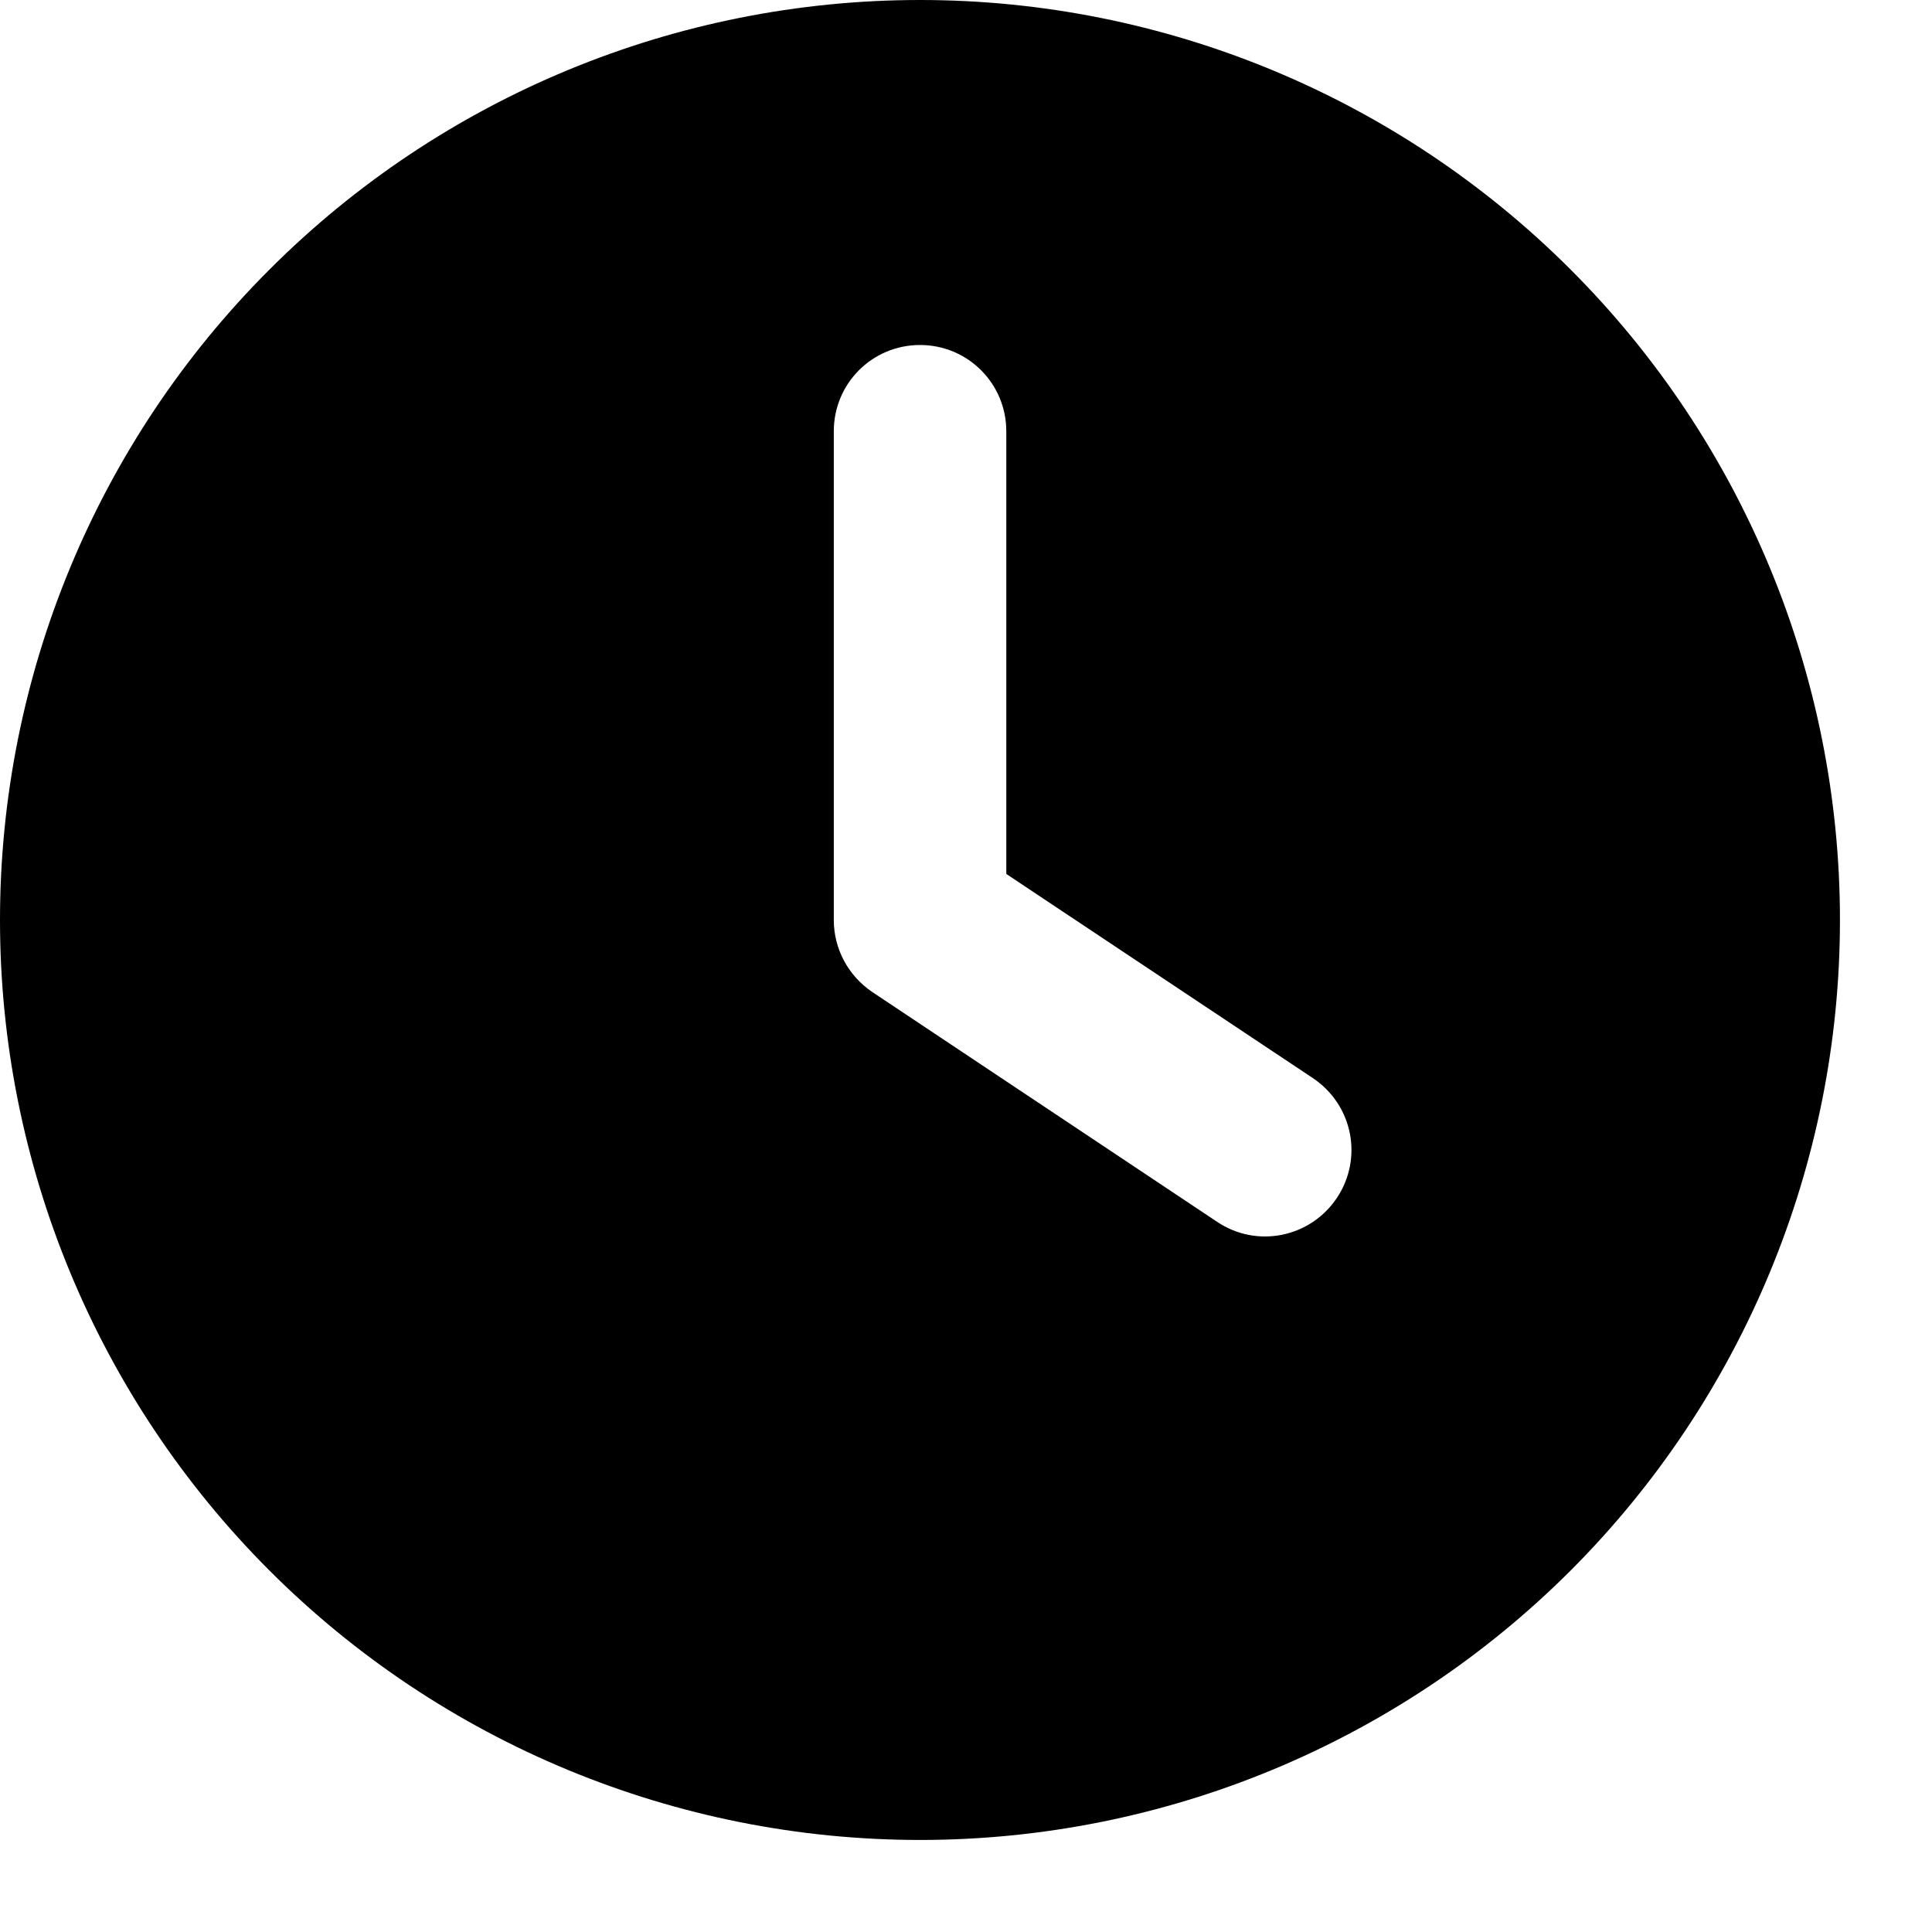
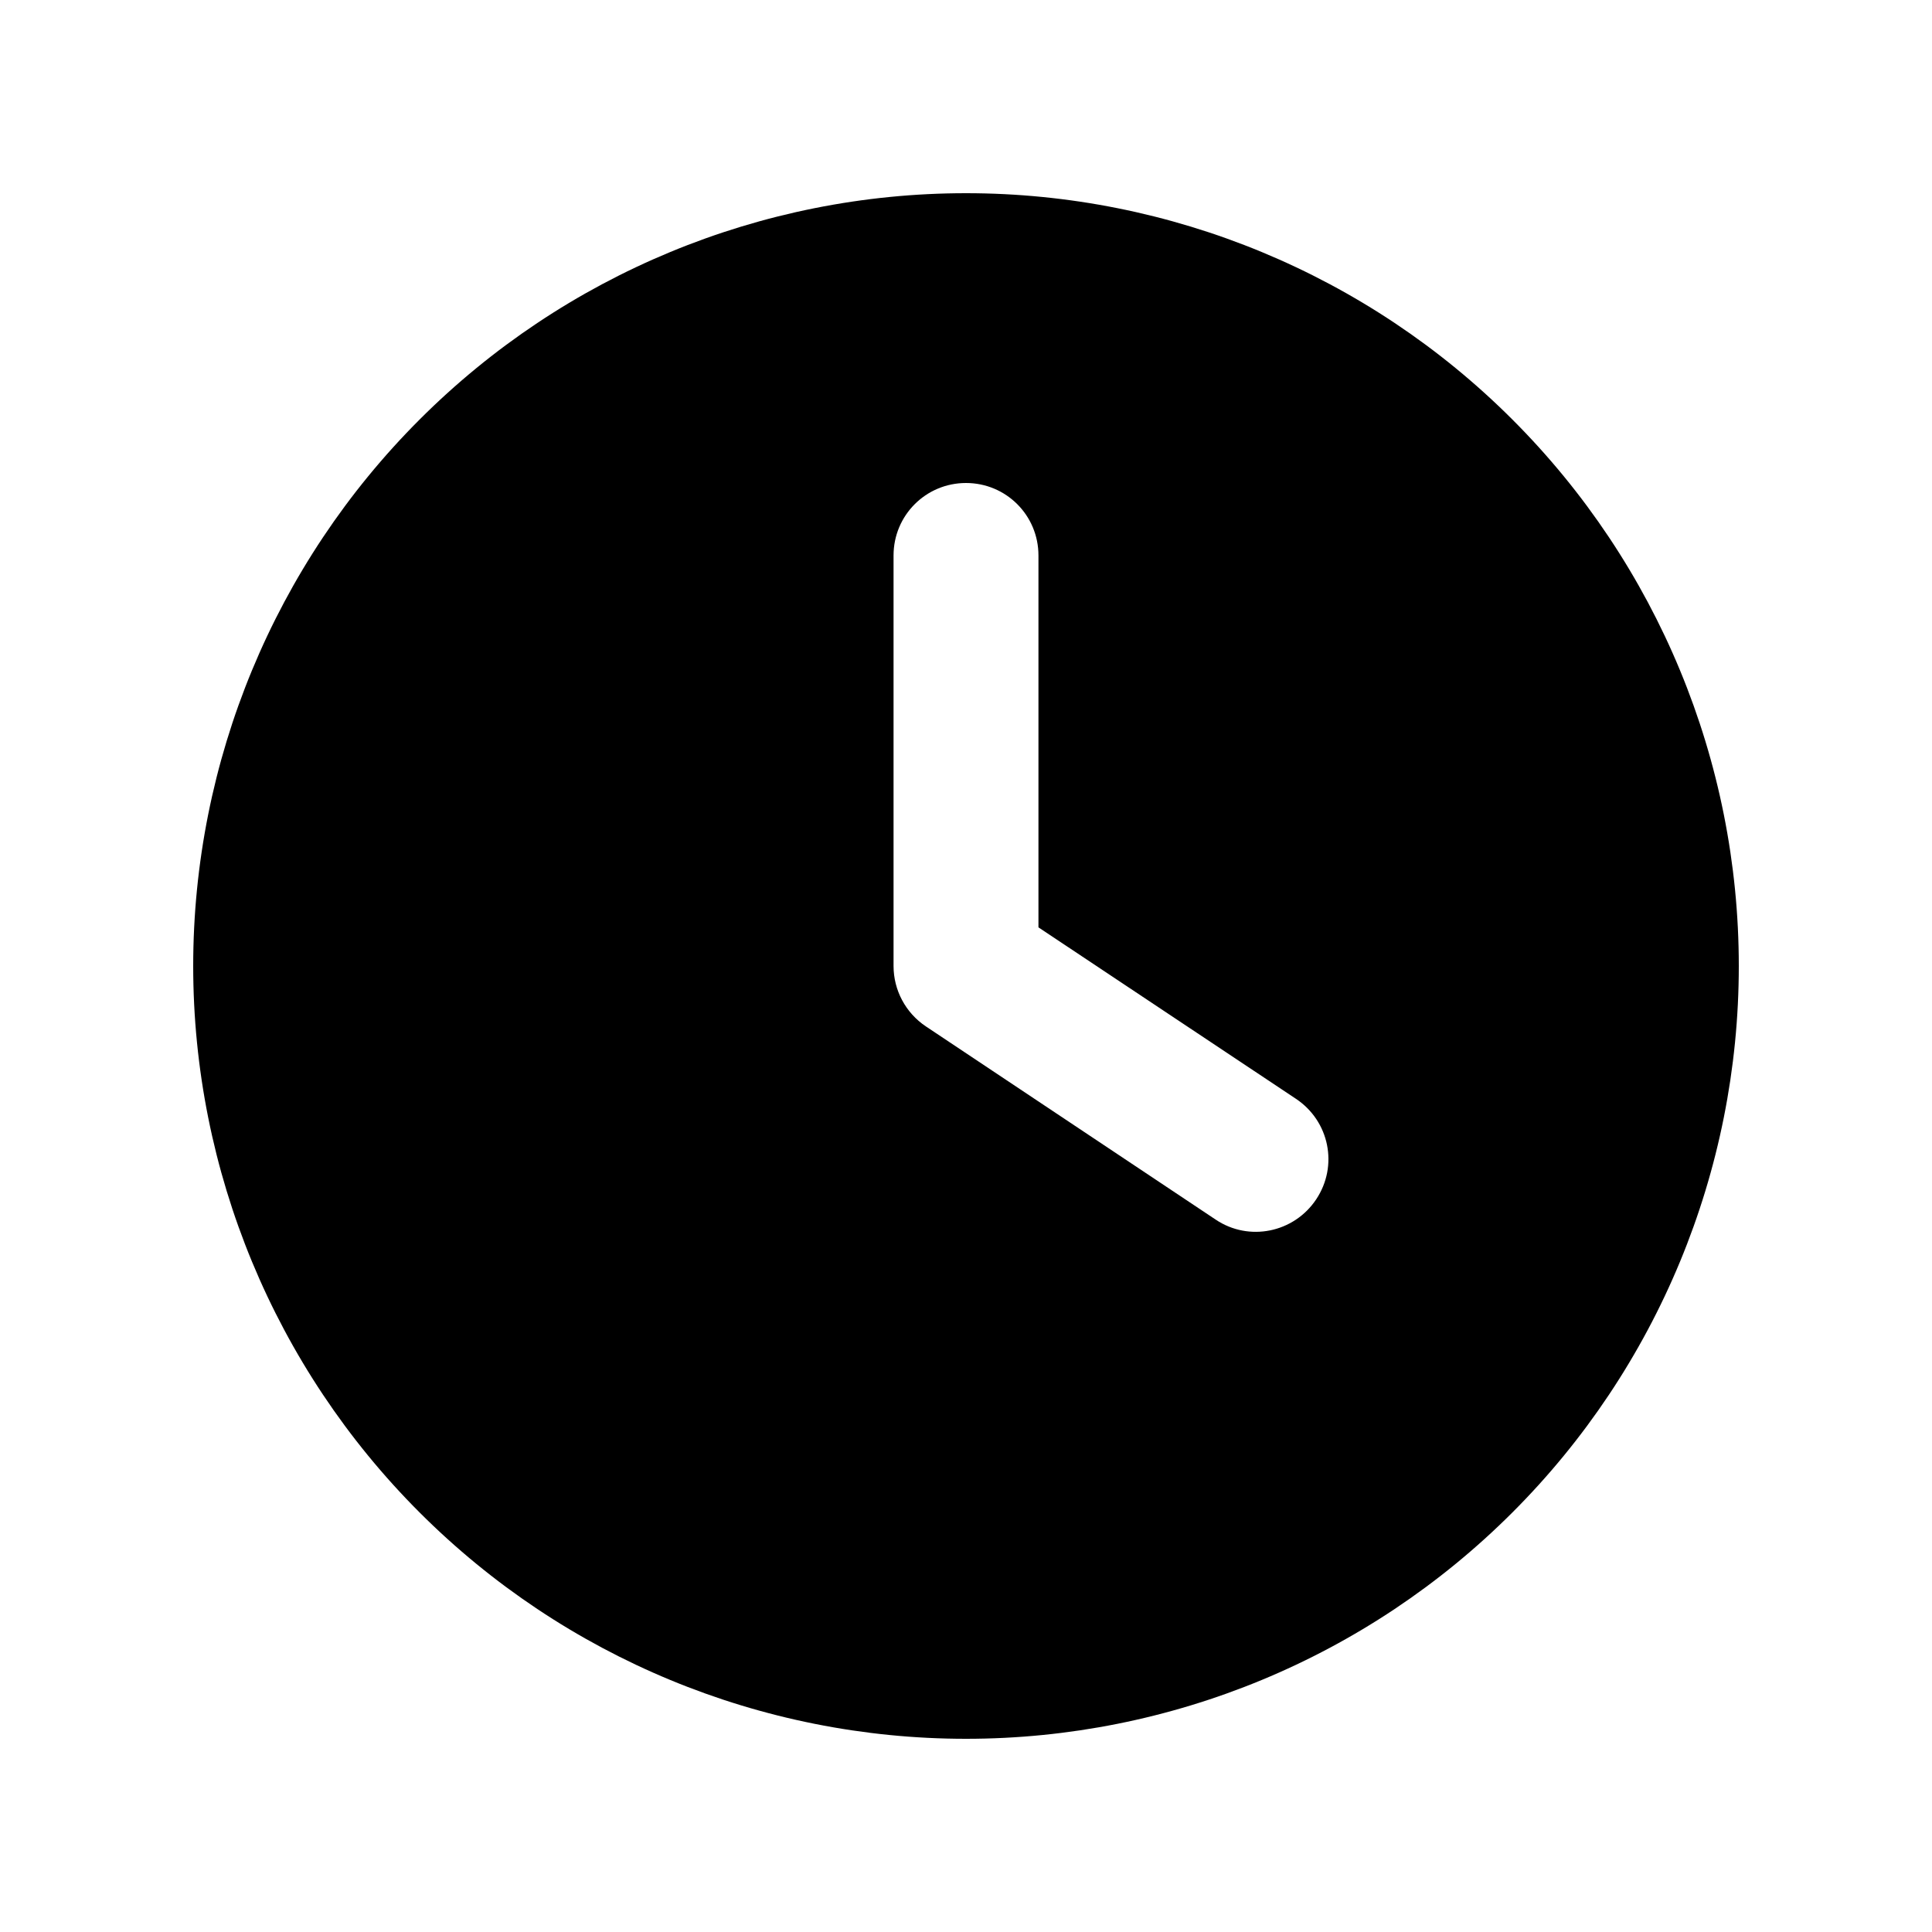
- <svg xmlns="http://www.w3.org/2000/svg" width="14" height="14" viewBox="0 0 14 14" fill="none">
-   <path d="M6.667 0C8.435 0 10.13 0.702 11.381 1.953C12.631 3.203 13.333 4.899 13.333 6.667C13.333 8.435 12.631 10.13 11.381 11.381C10.13 12.631 8.435 13.333 6.667 13.333C4.899 13.333 3.203 12.631 1.953 11.381C0.702 10.13 0 8.435 0 6.667C0 4.899 0.702 3.203 1.953 1.953C3.203 0.702 4.899 0 6.667 0ZM6.042 3.125V6.667C6.042 6.875 6.146 7.07 6.32 7.188L8.82 8.854C9.107 9.047 9.495 8.969 9.688 8.68C9.88 8.391 9.802 8.005 9.513 7.812L7.292 6.333V3.125C7.292 2.779 7.013 2.5 6.667 2.5C6.32 2.5 6.042 2.779 6.042 3.125Z" fill="currentColor" />
+ <svg xmlns="http://www.w3.org/2000/svg" width="30" height="30" viewBox="0 0 30 30" fill="none">
+   <path d="M15 3C18.183 3 21.235 4.264 23.485 6.515C25.736 8.765 27 11.817 27 15C27 18.183 25.736 21.235 23.485 23.485C21.235 25.736 18.183 27 15 27C11.817 27 8.765 25.736 6.515 23.485C4.264 21.235 3 18.183 3 15C3 11.817 4.264 8.765 6.515 6.515C8.765 4.264 11.817 3 15 3ZM13.875 8.625V15C13.875 15.375 14.062 15.727 14.377 15.938L18.877 18.938C19.392 19.284 20.091 19.144 20.438 18.623C20.784 18.103 20.644 17.409 20.123 17.062L16.125 14.4V8.625C16.125 8.002 15.623 7.5 15 7.5C14.377 7.5 13.875 8.002 13.875 8.625Z" fill="currentColor" />
</svg>
